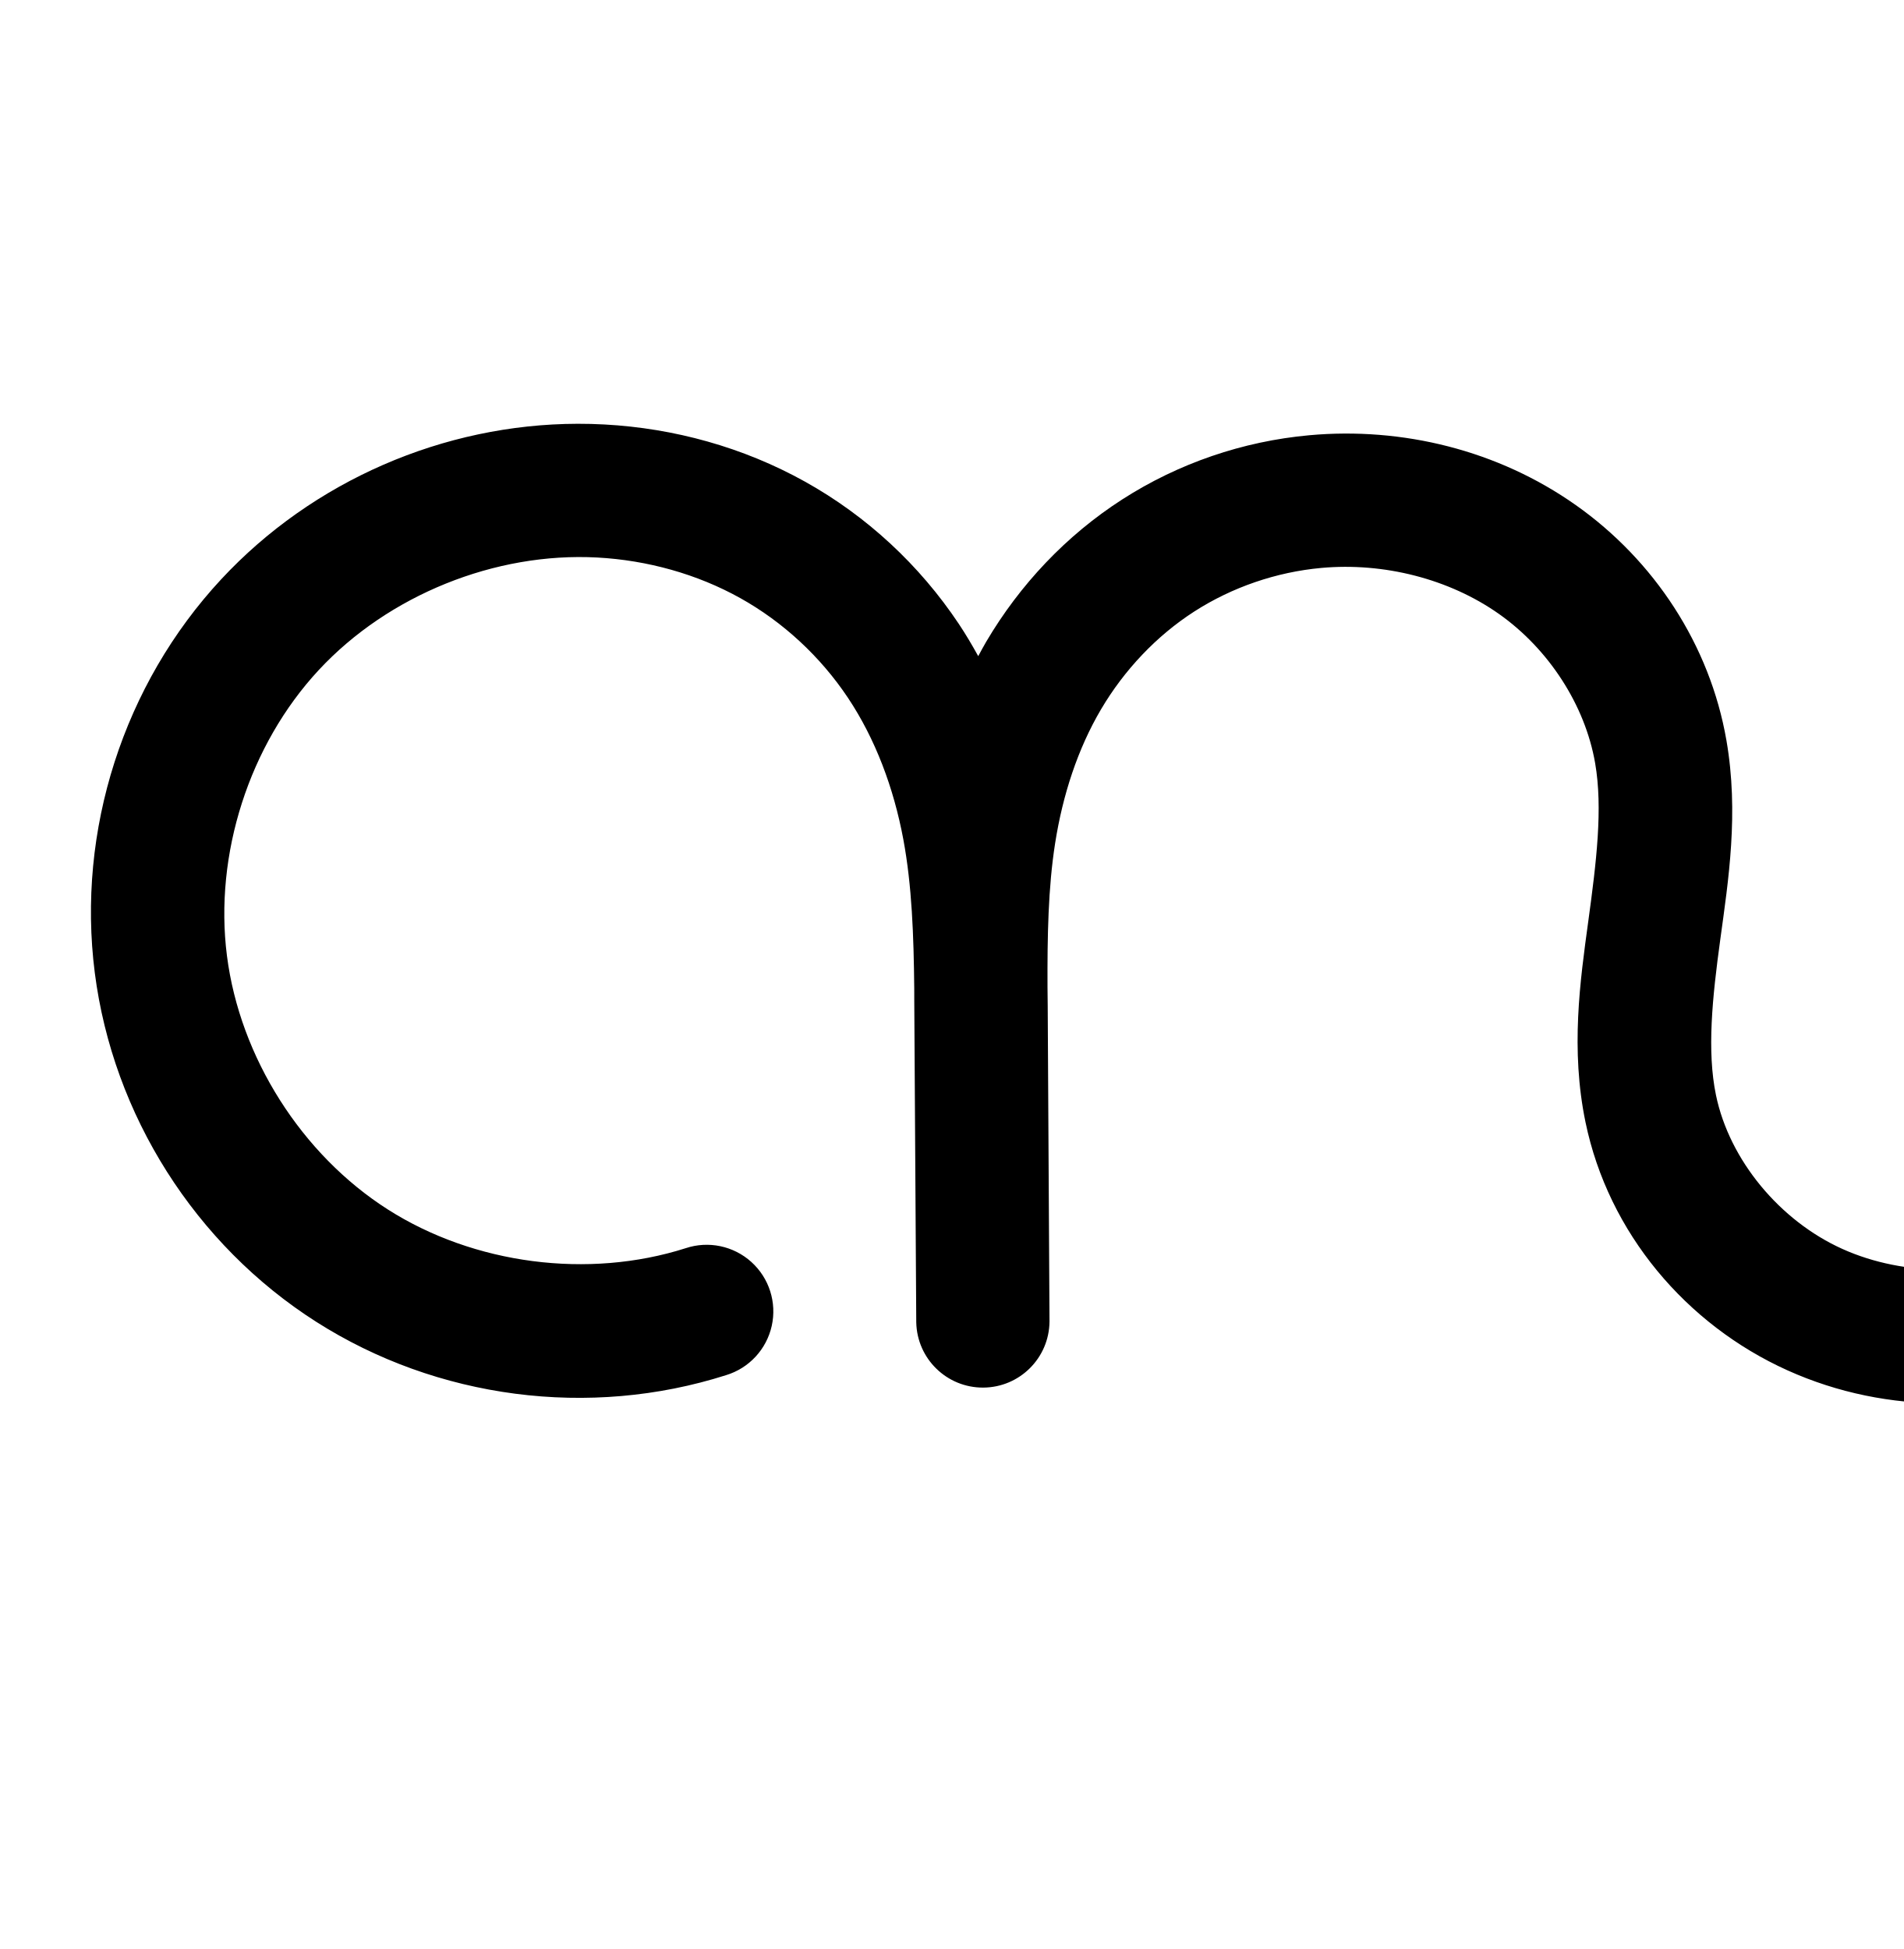
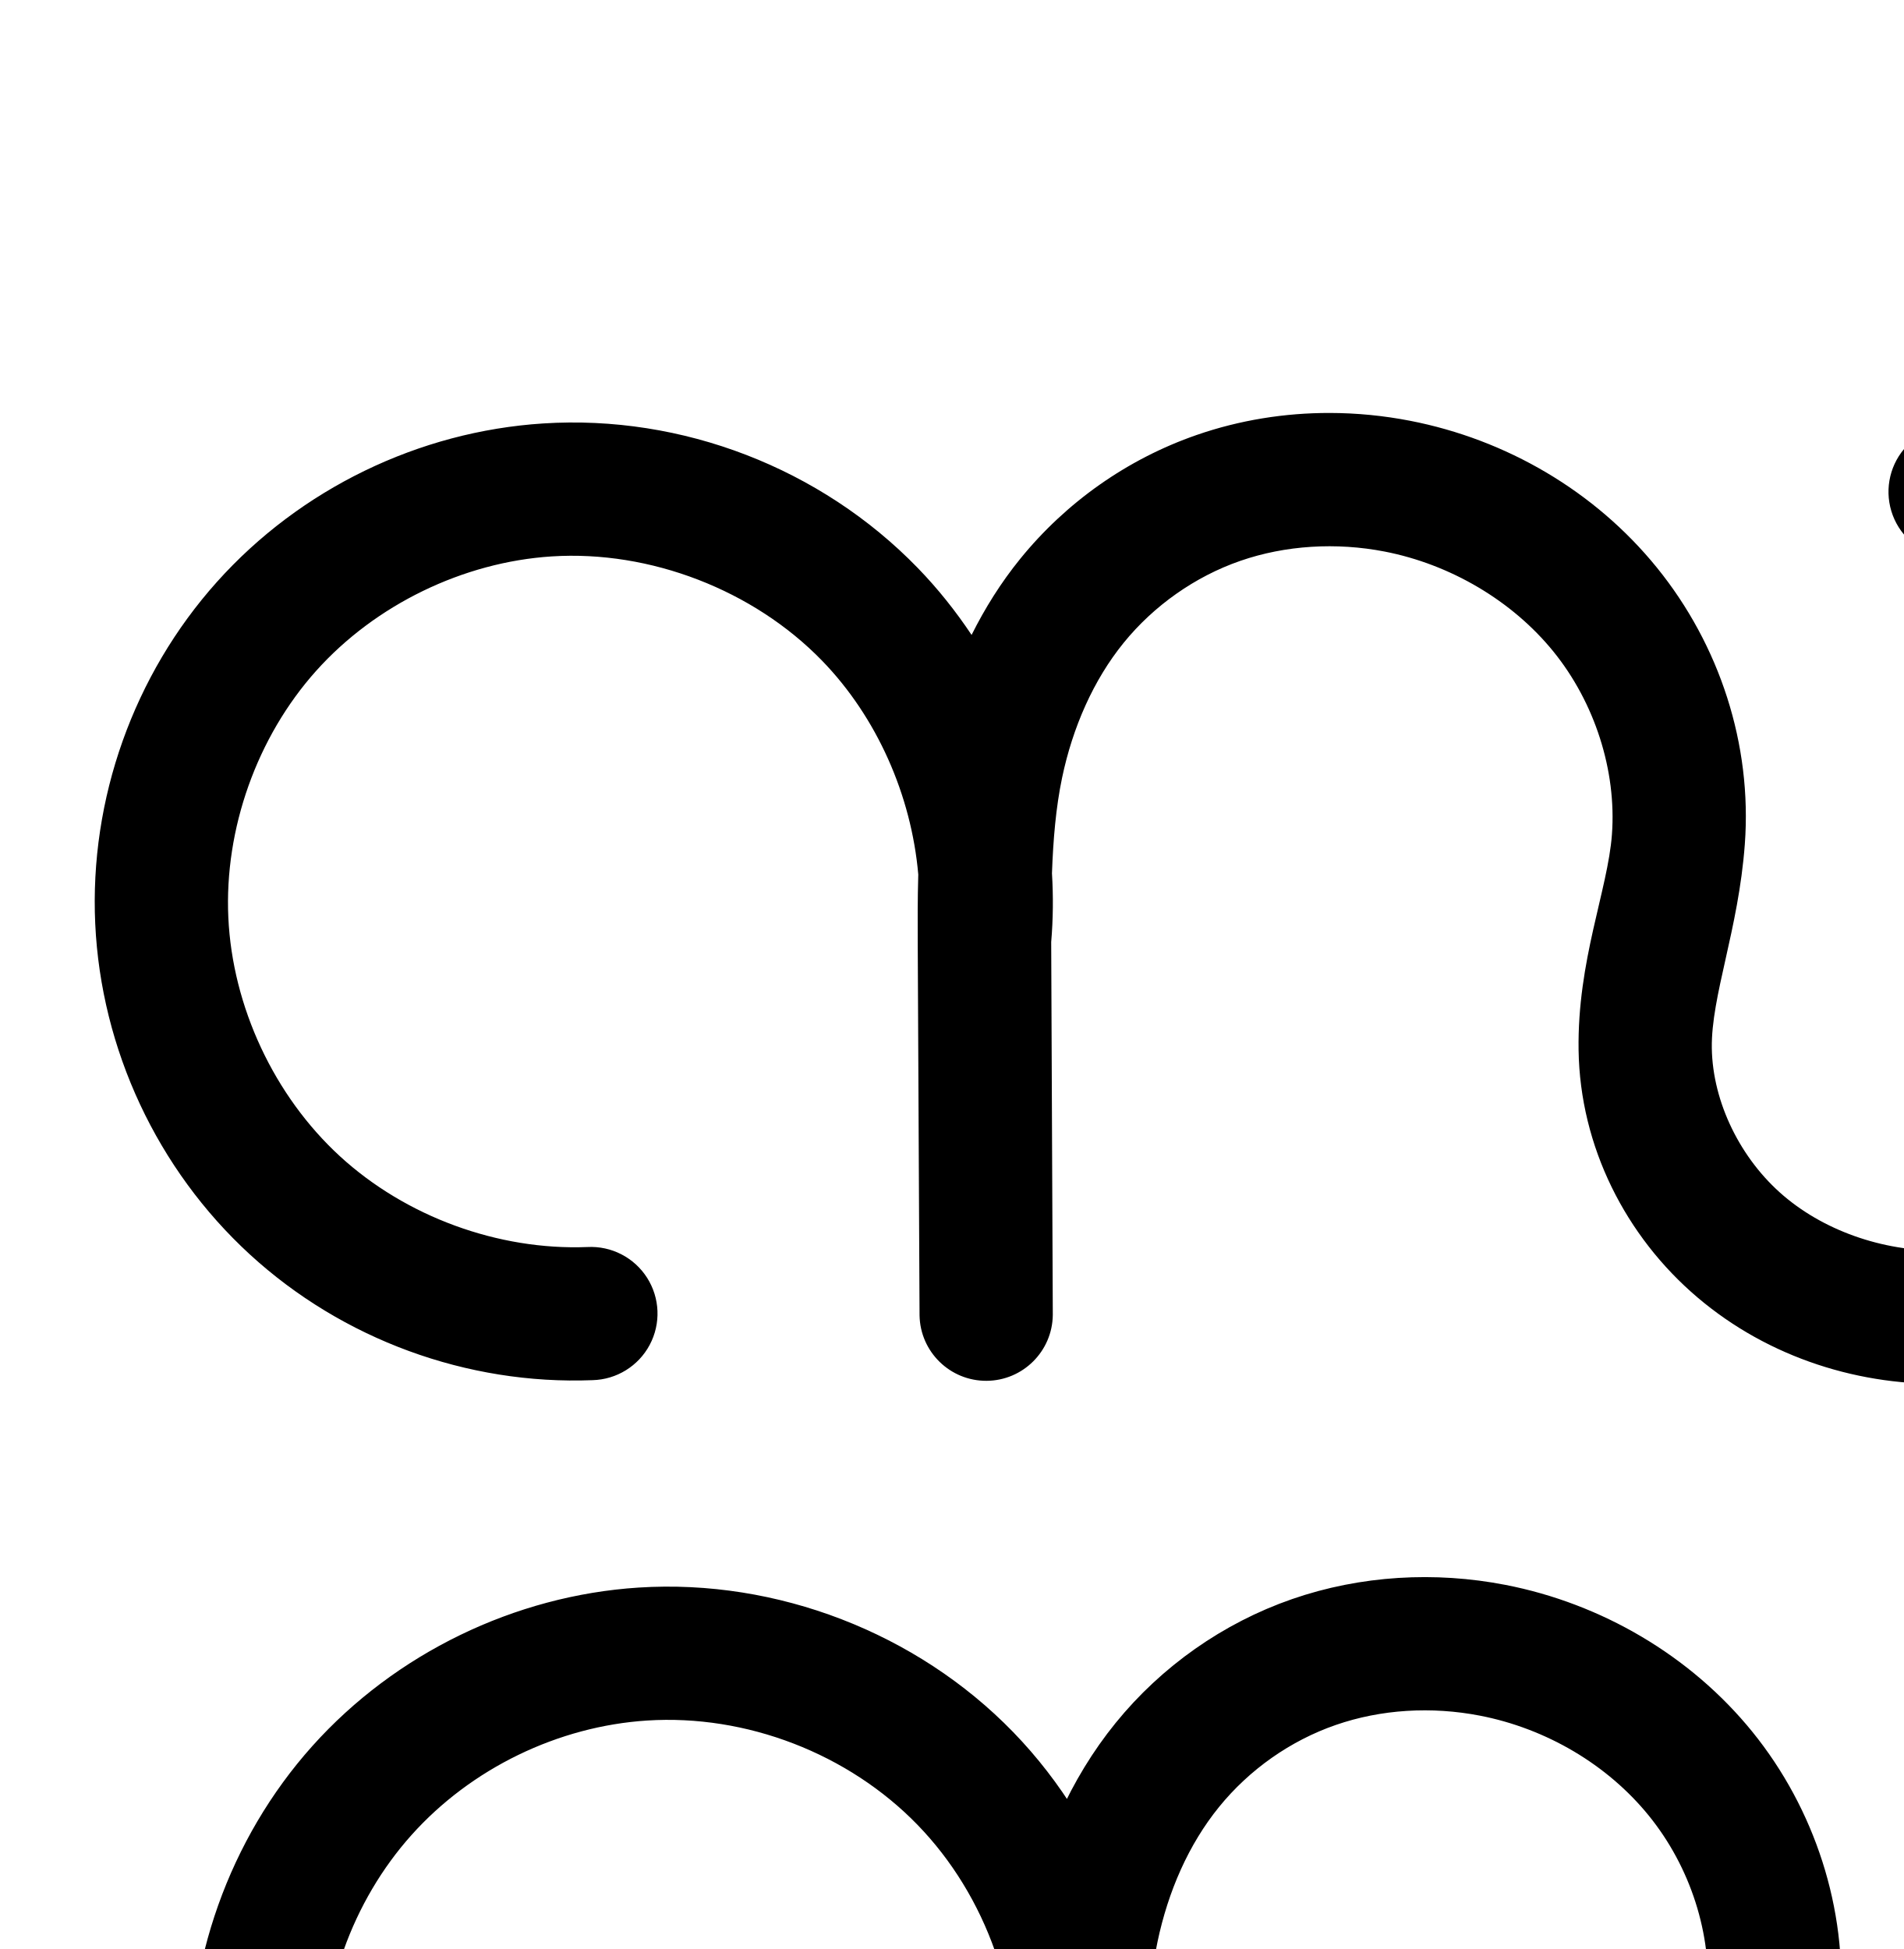
<svg xmlns="http://www.w3.org/2000/svg" width="2000" height="2048" id="svg2992" version="1.1">
  <defs id="defs5498">
    </defs>
  <g id="layer1" transform="translate(0,1048)">
-     <path style="fill:none;fill-rule:evenodd;stroke:#000000;stroke-width:140;stroke-linecap:round;stroke-linejoin:round;stroke-miterlimit:4;stroke-dasharray:none;stroke-opacity:1" d="m -2146.403,322.944 c -122.964,39.188 -262.945,20.956 -371.77,-48.42 -108.824,-69.376 -184.432,-188.585 -200.803,-316.6 -16.371,-128.015 26.804,-262.414 114.668,-356.943 87.863,-94.53 218.752,-147.401 347.62,-140.419 62.933,3.41 125.237,20.614 180.309,51.262 55.072,30.648 102.534,74.733 137.505,127.166 34.972,52.432 57.208,112.773 68.776,174.727 11.569,61.954 12.542,125.334 12.901,188.359 l 1.887,331.649 -2.093,-338.189 c -0.363,-58.684 -0.264,-117.648 8.835,-175.623 9.099,-57.975 27.269,-114.878 57.066,-165.435 29.797,-50.557 71.117,-94.427 120.471,-126.178 49.353,-31.752 106.474,-51.282 164.918,-56.601 81.762,-7.441 166.335,13.55 233.418,60.881 67.083,47.331 115.641,121.104 129.643,202.001 10.717,61.915 1.694,125.331 -6.824,187.586 -8.518,62.255 -16.481,125.979 -3.723,187.505 19.146,92.335 86.459,172.291 172.414,211.073 85.956,38.782 188.28,36.983 274.778,-0.575 86.497,-37.558 156.659,-109.388 196.542,-194.838 39.883,-85.45 50.051,-183.66 33.283,-276.456 -15.592,-86.288 -54.165,-168.315 -110.678,-235.359 -56.513,-67.045 -130.828,-118.944 -213.232,-148.915" id="path4370-92" />
-     <path style="color:#000000;font-style:normal;font-variant:normal;font-weight:normal;font-stretch:normal;font-size:medium;line-height:normal;font-family:sans-serif;text-indent:0;text-align:start;text-decoration:none;text-decoration-line:none;text-decoration-style:solid;text-decoration-color:#000000;letter-spacing:normal;word-spacing:normal;text-transform:none;direction:ltr;block-progression:tb;writing-mode:lr-tb;baseline-shift:baseline;text-anchor:start;clip-rule:nonzero;display:inline;overflow:visible;visibility:visible;opacity:1;isolation:auto;mix-blend-mode:normal;color-interpolation:sRGB;color-interpolation-filters:linearRGB;solid-color:#000000;solid-opacity:1;fill:#000000;fill-opacity:1;fill-rule:evenodd;stroke:none;stroke-width:140;stroke-linecap:round;stroke-linejoin:round;stroke-miterlimit:4;stroke-dasharray:none;stroke-dashoffset:0;stroke-opacity:1;color-rendering:auto;image-rendering:auto;shape-rendering:auto;text-rendering:auto;enable-background:accumulate" d="M 606.904,-602.691 C 466.096,-602.367 328.61,-542.79 232.42,-439.301 129.817,-328.913 80.472,-175.311 99.59,-25.82 118.707,123.67 205.116,259.909 332.197,340.924 459.278,421.939 619.259,442.775 762.852,397.014 A 70.007,70.007 0 1 0 720.342,263.623 C 618.006,296.237 498.025,280.611 407.457,222.873 316.889,165.135 252.084,62.959 238.459,-43.58 224.834,-150.119 261.839,-265.317 334.963,-343.988 c 73.123,-78.671 185.313,-123.989 292.562,-118.178 52.724,2.857 104.859,17.379 150.055,42.531 45.081,25.088 84.511,61.663 113.311,104.842 28.816,43.203 48.098,94.628 58.201,148.734 9.082,48.639 10.927,101.445 11.484,156.971 0.02,4.117 -0.004,8.35 0.021,12.432 l 2.072,334.738 0.019,3.416 0.002,0 0,0.035 a 70.007,70.007 0 0 0 139.996,-0.832 l 0,-0.035 -0,-0.402 -1.885,-331.211 c -0.037,-6.496 -0.156,-13.211 -0.213,-19.791 -0.193,-53.393 0.624,-104.148 7.996,-151.121 7.973,-50.804 23.767,-99.256 48.219,-140.744 24.418,-41.431 58.408,-77.357 98.039,-102.854 39.669,-25.521 86.248,-41.467 133.389,-45.758 65.589,-5.969 134.314,11.393 186.719,48.367 52.089,36.752 90.439,95.596 101.023,156.742 8.221,47.493 1.349,103.65 -7.203,166.158 -8.594,62.807 -18.797,134.602 -2.912,211.207 24.137,116.407 105.824,212.687 212.168,260.668 105.678,47.681 227.199,45.092 331.447,-0.174 103.721,-45.036 185.262,-129.104 232.094,-229.441 46.648,-99.945 57.922,-212.334 38.736,-318.508 -17.804,-98.529 -61.511,-191.472 -126.041,-268.027 -64.53,-76.556 -148.734,-135.362 -242.828,-169.584 a 70.007,70.007 0 1 0 -47.853,131.568 c 70.714,25.719 135.141,70.711 183.637,128.244 48.496,57.534 81.936,128.646 95.316,202.693 14.351,79.419 5.288,163.446 -27.83,234.402 -32.934,70.563 -91.716,130.155 -160.99,160.234 -68.747,29.851 -151.877,30.862 -218.109,0.979 -65.567,-29.583 -118.507,-93.217 -132.662,-161.48 -9.631,-46.448 -3.908,-102.099 4.535,-163.803 8.483,-62.003 19.659,-132.677 6.445,-209.014 -17.421,-100.648 -76.184,-189.349 -158.262,-247.26 -81.762,-57.688 -182.184,-82.31 -280.119,-73.396 -69.746,6.348 -137.41,29.461 -196.447,67.443 -59.076,38.006 -107.726,89.822 -142.902,149.506 l 0,0 c -2.946,4.999 -5.643,10.094 -8.387,15.17 -6.375,-11.513 -13.066,-22.895 -20.445,-33.959 -41.144,-61.686 -96.639,-113.28 -161.701,-149.488 -64.948,-36.144 -137.42,-56.031 -210.562,-59.994 -9.405,-0.51 -18.806,-0.752 -28.193,-0.73 z" id="path4370-92-3" />
+     <path style="color:#000000;font-style:normal;font-variant:normal;font-weight:normal;font-stretch:normal;font-size:medium;line-height:normal;font-family:sans-serif;text-indent:0;text-align:start;text-decoration:none;text-decoration-line:none;text-decoration-style:solid;text-decoration-color:#000000;letter-spacing:normal;word-spacing:normal;text-transform:none;direction:ltr;block-progression:tb;writing-mode:lr-tb;baseline-shift:baseline;text-anchor:start;white-space:normal;clip-rule:nonzero;display:inline;overflow:visible;visibility:visible;opacity:1;isolation:auto;mix-blend-mode:normal;color-interpolation:sRGB;color-interpolation-filters:linearRGB;solid-color:#000000;solid-opacity:1;fill:#000000;fill-opacity:1;fill-rule:evenodd;stroke:none;stroke-width:140;stroke-linecap:round;stroke-linejoin:round;stroke-miterlimit:4;stroke-dasharray:none;stroke-dashoffset:0;stroke-opacity:1;color-rendering:auto;image-rendering:auto;shape-rendering:auto;text-rendering:auto;enable-background:accumulate" d="m 1397.158,-614.07 c -47.213,-0.074 -94.579,7.451 -139.902,23.16 -72.691,25.195 -137.049,70.619 -185.363,130.154 -20.248,24.951 -37.058,51.882 -51.066,79.934 -16.67,-25 -35.493,-48.655 -56.598,-70.404 C 862.398,-556.166 716.666,-612.393 570.74,-603.045 439.844,-594.659 315.379,-534.194 227.881,-436.477 140.382,-338.758 93.976,-208.394 100.055,-77.365 106.174,54.548 165.213,180.842 262.502,270.137 359.791,359.431 490.672,407.452 622.625,402.266 A 70.007,70.007 0 1 0 617.127,262.373 C 523.378,266.058 426.289,230.435 357.168,166.994 288.047,103.553 244.252,9.867 239.904,-83.854 c -4.319,-93.11 30.095,-189.79 92.275,-259.232 62.18,-69.443 154.487,-114.287 247.512,-120.246 103.346,-6.621 211.947,35.282 284.064,109.602 57.634,59.393 93.785,141.46 101.053,224.648 -0.744,25.272 -0.674,49.989 -0.557,74.008 l 1.898,389.309 0,0.041 a 70.007,70.007 0 0 0 139.998,-0.643 l 0,-0.039 -0,-0.289 -1.68,-391.449 c 2.034,-24.087 2.28,-48.198 0.807,-72.156 1.274,-35.247 4.056,-69.022 10.649,-100.486 11.08,-52.878 32.886,-102.573 64.678,-141.748 31.743,-39.115 75.156,-69.684 122.506,-86.096 47.524,-16.472 100.969,-19.65 151.699,-9.795 68.86,13.378 134.034,51.613 177.412,105.174 43.213,53.358 66.384,124.828 61.4,192.098 -4.345,58.656 -36.45,132.369 -35.039,226.631 1.516,101.282 49.408,195.66 124.846,259.789 74.98,63.74 171.972,94.191 267.971,90.6 125.579,-4.698 242.252,-66.699 320.881,-161.531 78.227,-94.348 115.777,-215.765 112.119,-335.719 -3.588,-117.66 -46.312,-232.335 -120.588,-323.658 -74.275,-91.323 -177.841,-156.516 -292.303,-184 a 70.007,70.007 0 1 0 -32.685,136.131 c 83.855,20.135 161.96,69.301 216.375,136.205 54.415,66.904 86.637,153.389 89.266,239.588 2.665,87.405 -25.771,176.741 -79.957,242.094 -53.785,64.869 -136.611,107.931 -218.342,110.988 -62.246,2.329 -126.386,-18.54 -172.059,-57.365 -45.215,-38.437 -74.685,-98.159 -75.539,-155.215 -0.82,-54.779 28.005,-124.199 34.672,-214.193 7.791,-105.169 -26.612,-209.54 -92.223,-290.553 -65.446,-80.81 -158.631,-134.894 -259.508,-154.492 -27.744,-5.39 -56.018,-8.17 -84.346,-8.215 z" id="path4370-92" />
+     <path style="fill:none;fill-rule:evenodd;stroke:#000000;stroke-width:140;stroke-linecap:round;stroke-linejoin:round;stroke-miterlimit:4;stroke-dasharray:none;stroke-opacity:1" d="m 720.126,1555.569 c -112.851,4.435 -226.837,-37.386 -310.041,-113.753 -83.205,-76.368 -134.622,-186.358 -139.856,-299.175 -5.199,-112.069 35.212,-225.592 110.051,-309.172 74.839,-83.58 183.225,-136.234 295.186,-143.407 124.636,-7.984 251.803,41.08 338.777,130.71 86.974,89.63 132.193,218.214 120.464,342.554 l 1.692,393.859 -1.899,-389.35 c -0.31,-63.523 0.131,-127.553 13.158,-189.726 13.027,-62.173 38.808,-122.179 78.837,-171.504 40.029,-49.325 93.915,-87.321 153.935,-108.124 60.02,-20.803 125.615,-24.485 187.973,-12.37 84.868,16.488 164.049,62.648 218.461,129.833 54.412,67.185 83.198,155.106 76.811,241.325 -5.506,74.325 -35.97,145.891 -34.854,220.412 1.185,79.169 39.866,156.219 100.192,207.502 60.326,51.283 140.893,76.942 220.016,73.982 103.655,-3.878 203.404,-56.409 269.61,-136.259 66.207,-79.85 99.2,-185.227 96.039,-288.906 -3.108,-101.93 -40.582,-202.509 -104.927,-281.623 -64.345,-79.114 -155.18,-136.294 -254.339,-160.103" id="path4370-92-6" />
  </g>
</svg>
